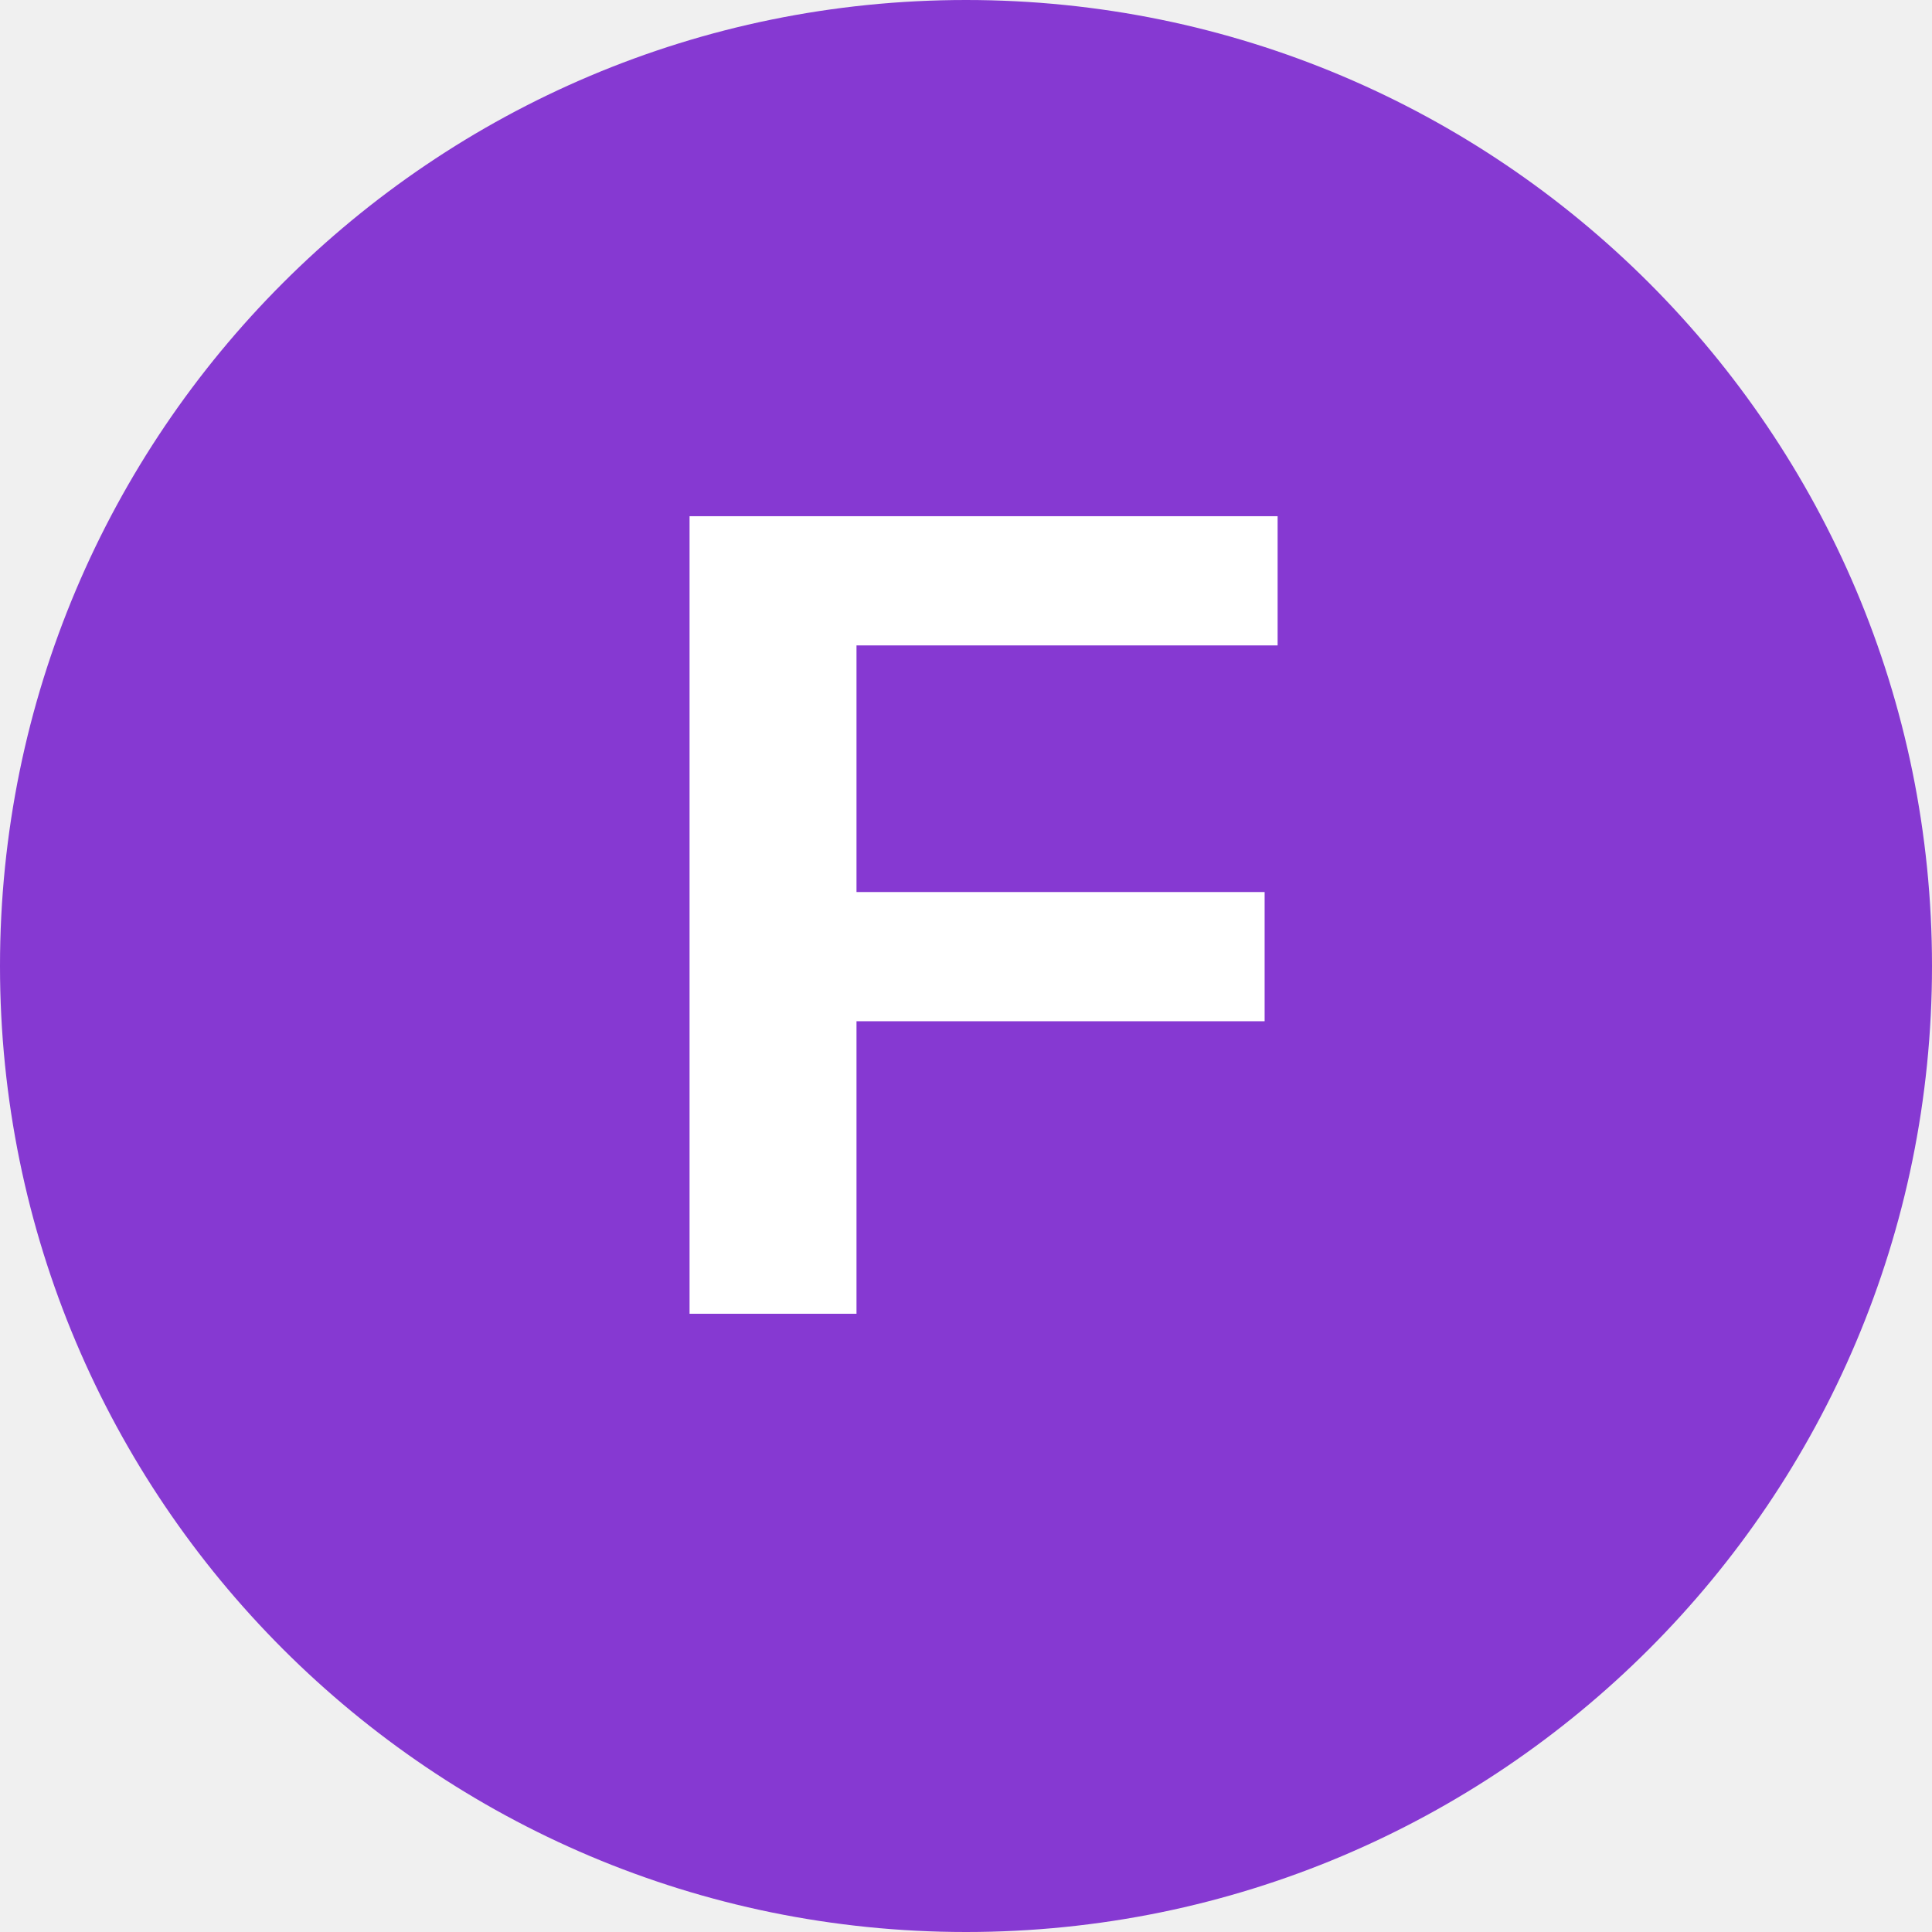
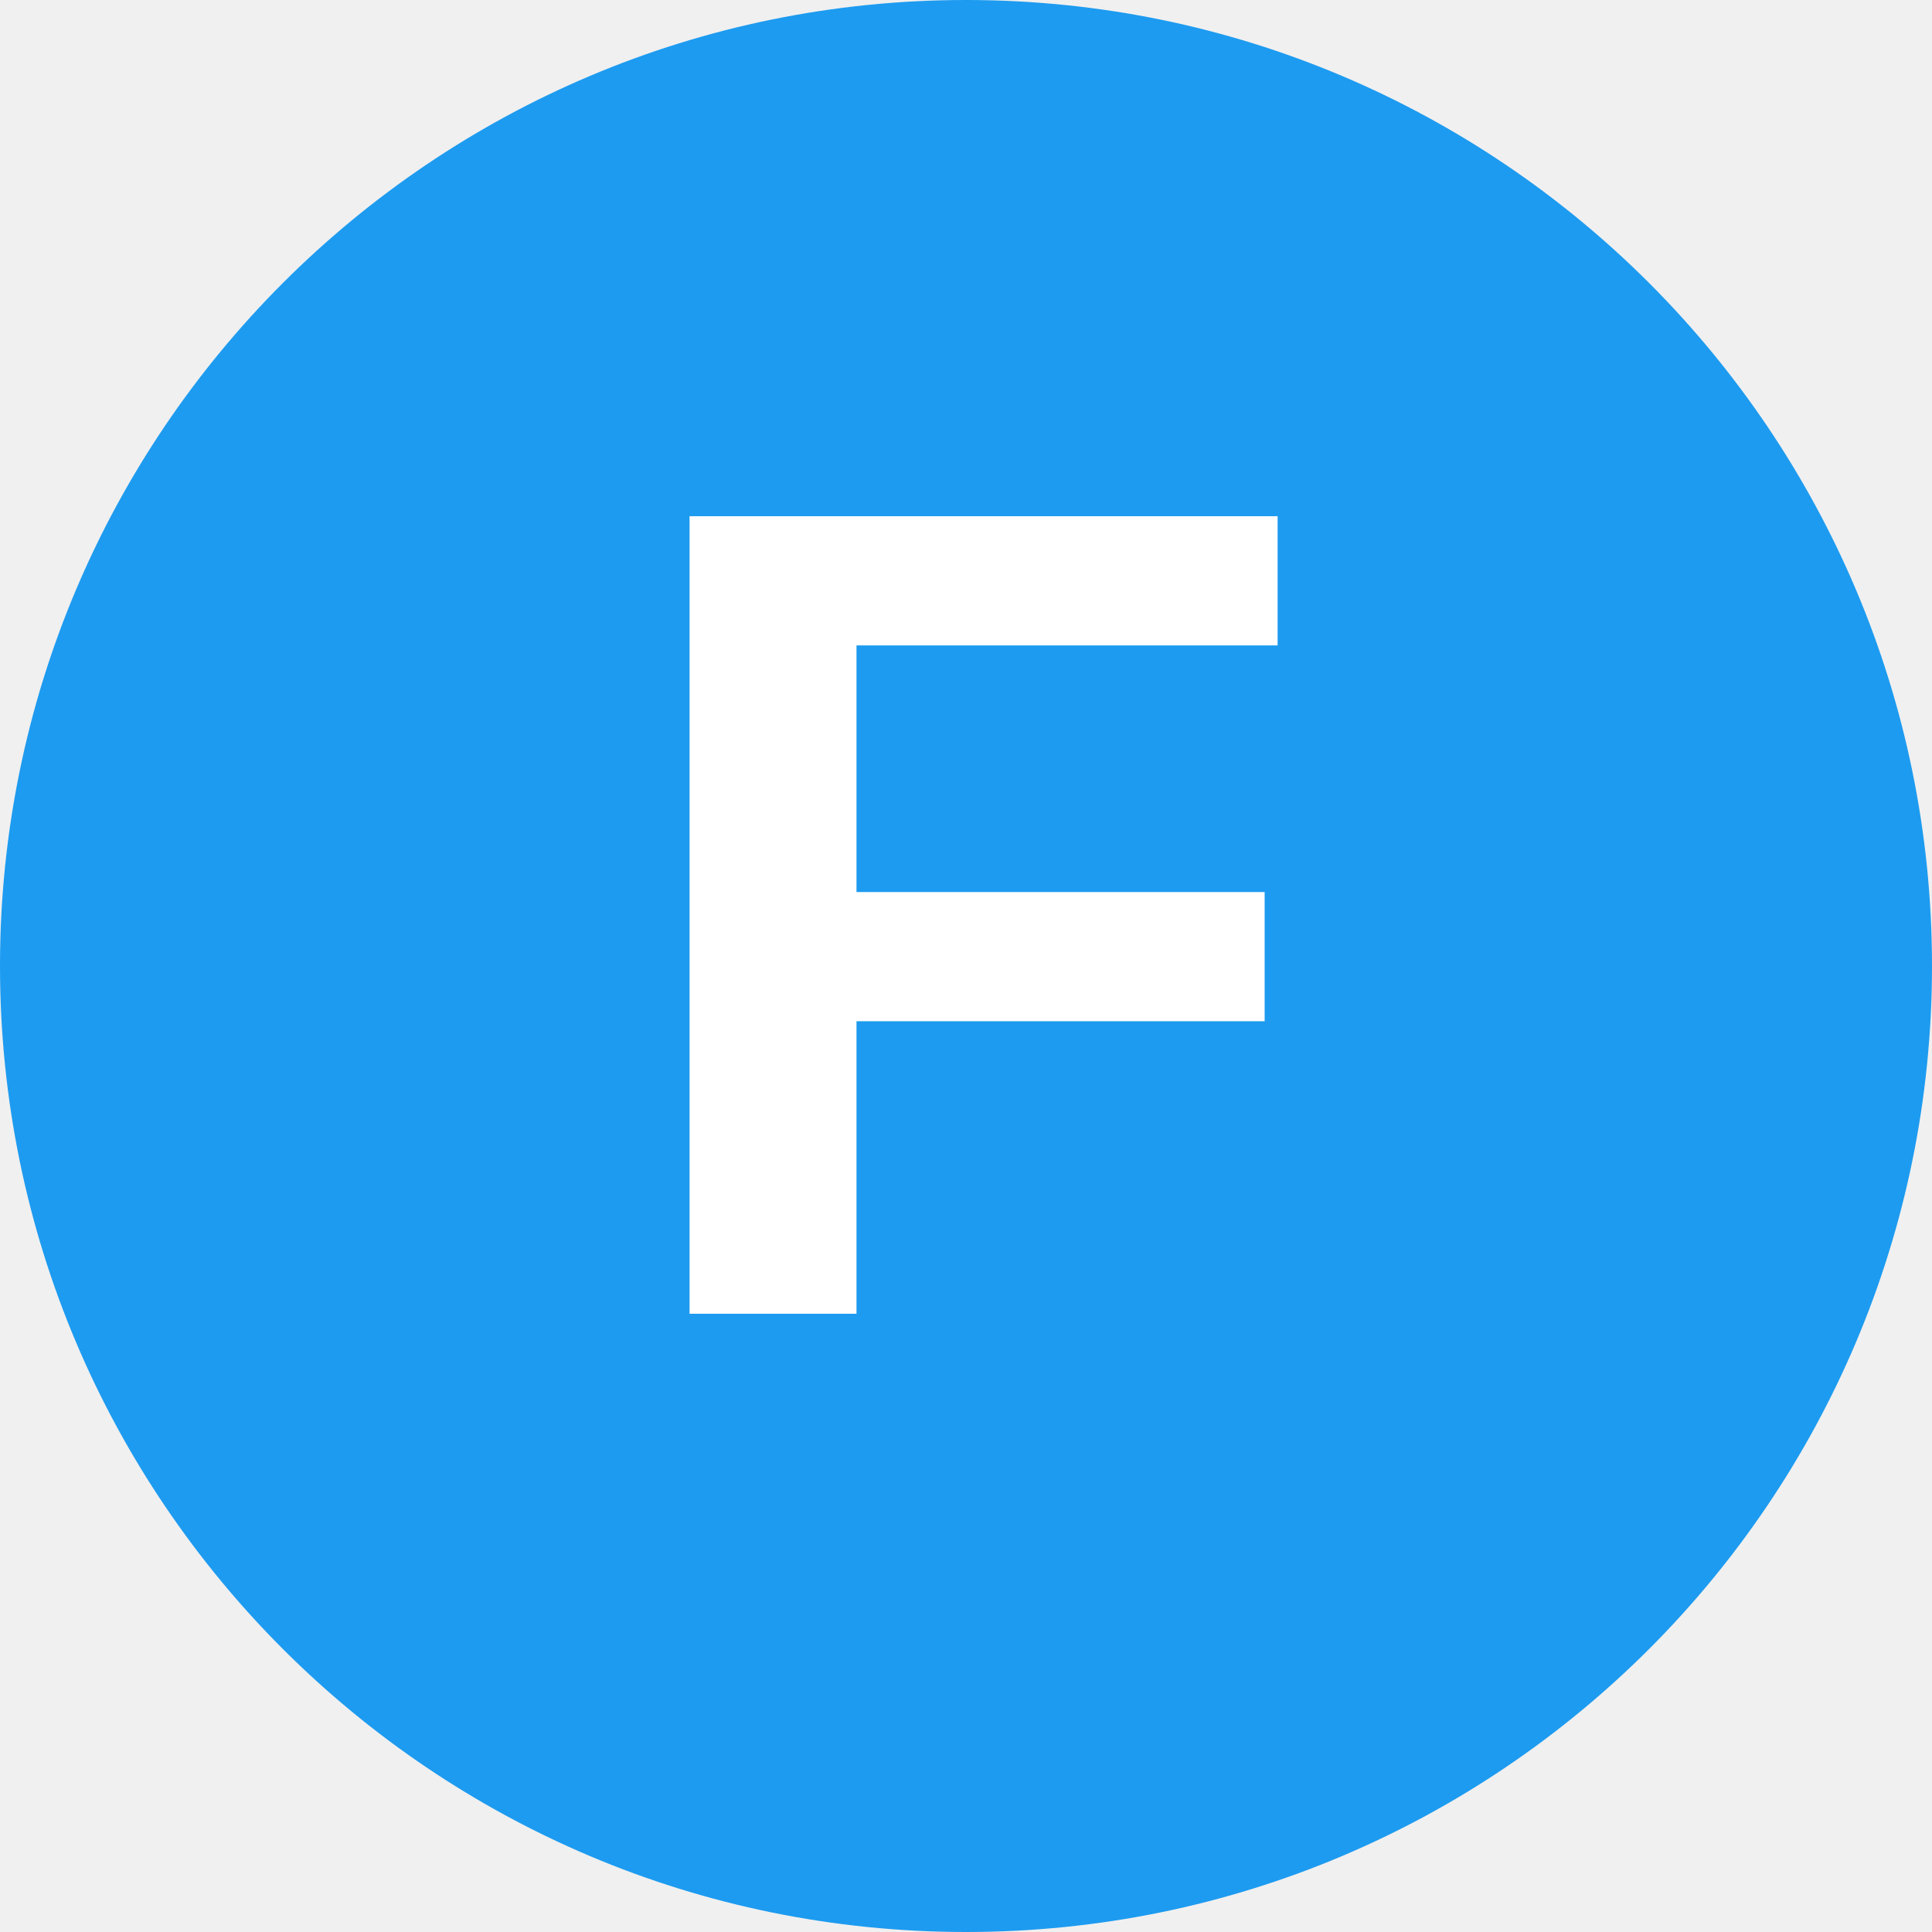
<svg xmlns="http://www.w3.org/2000/svg" viewBox="0 0 100 100" fill="none">
-   <rect width="100" height="100" rx="50" fill="#8639d2" />
+   <rect width="100" height="100" rx="50" fill="#1d9bf0" />
  <text x="50" y="68" text-anchor="middle" font-family="Arial, sans-serif" font-size="60" font-weight="bold" fill="white">F</text>
</svg>
